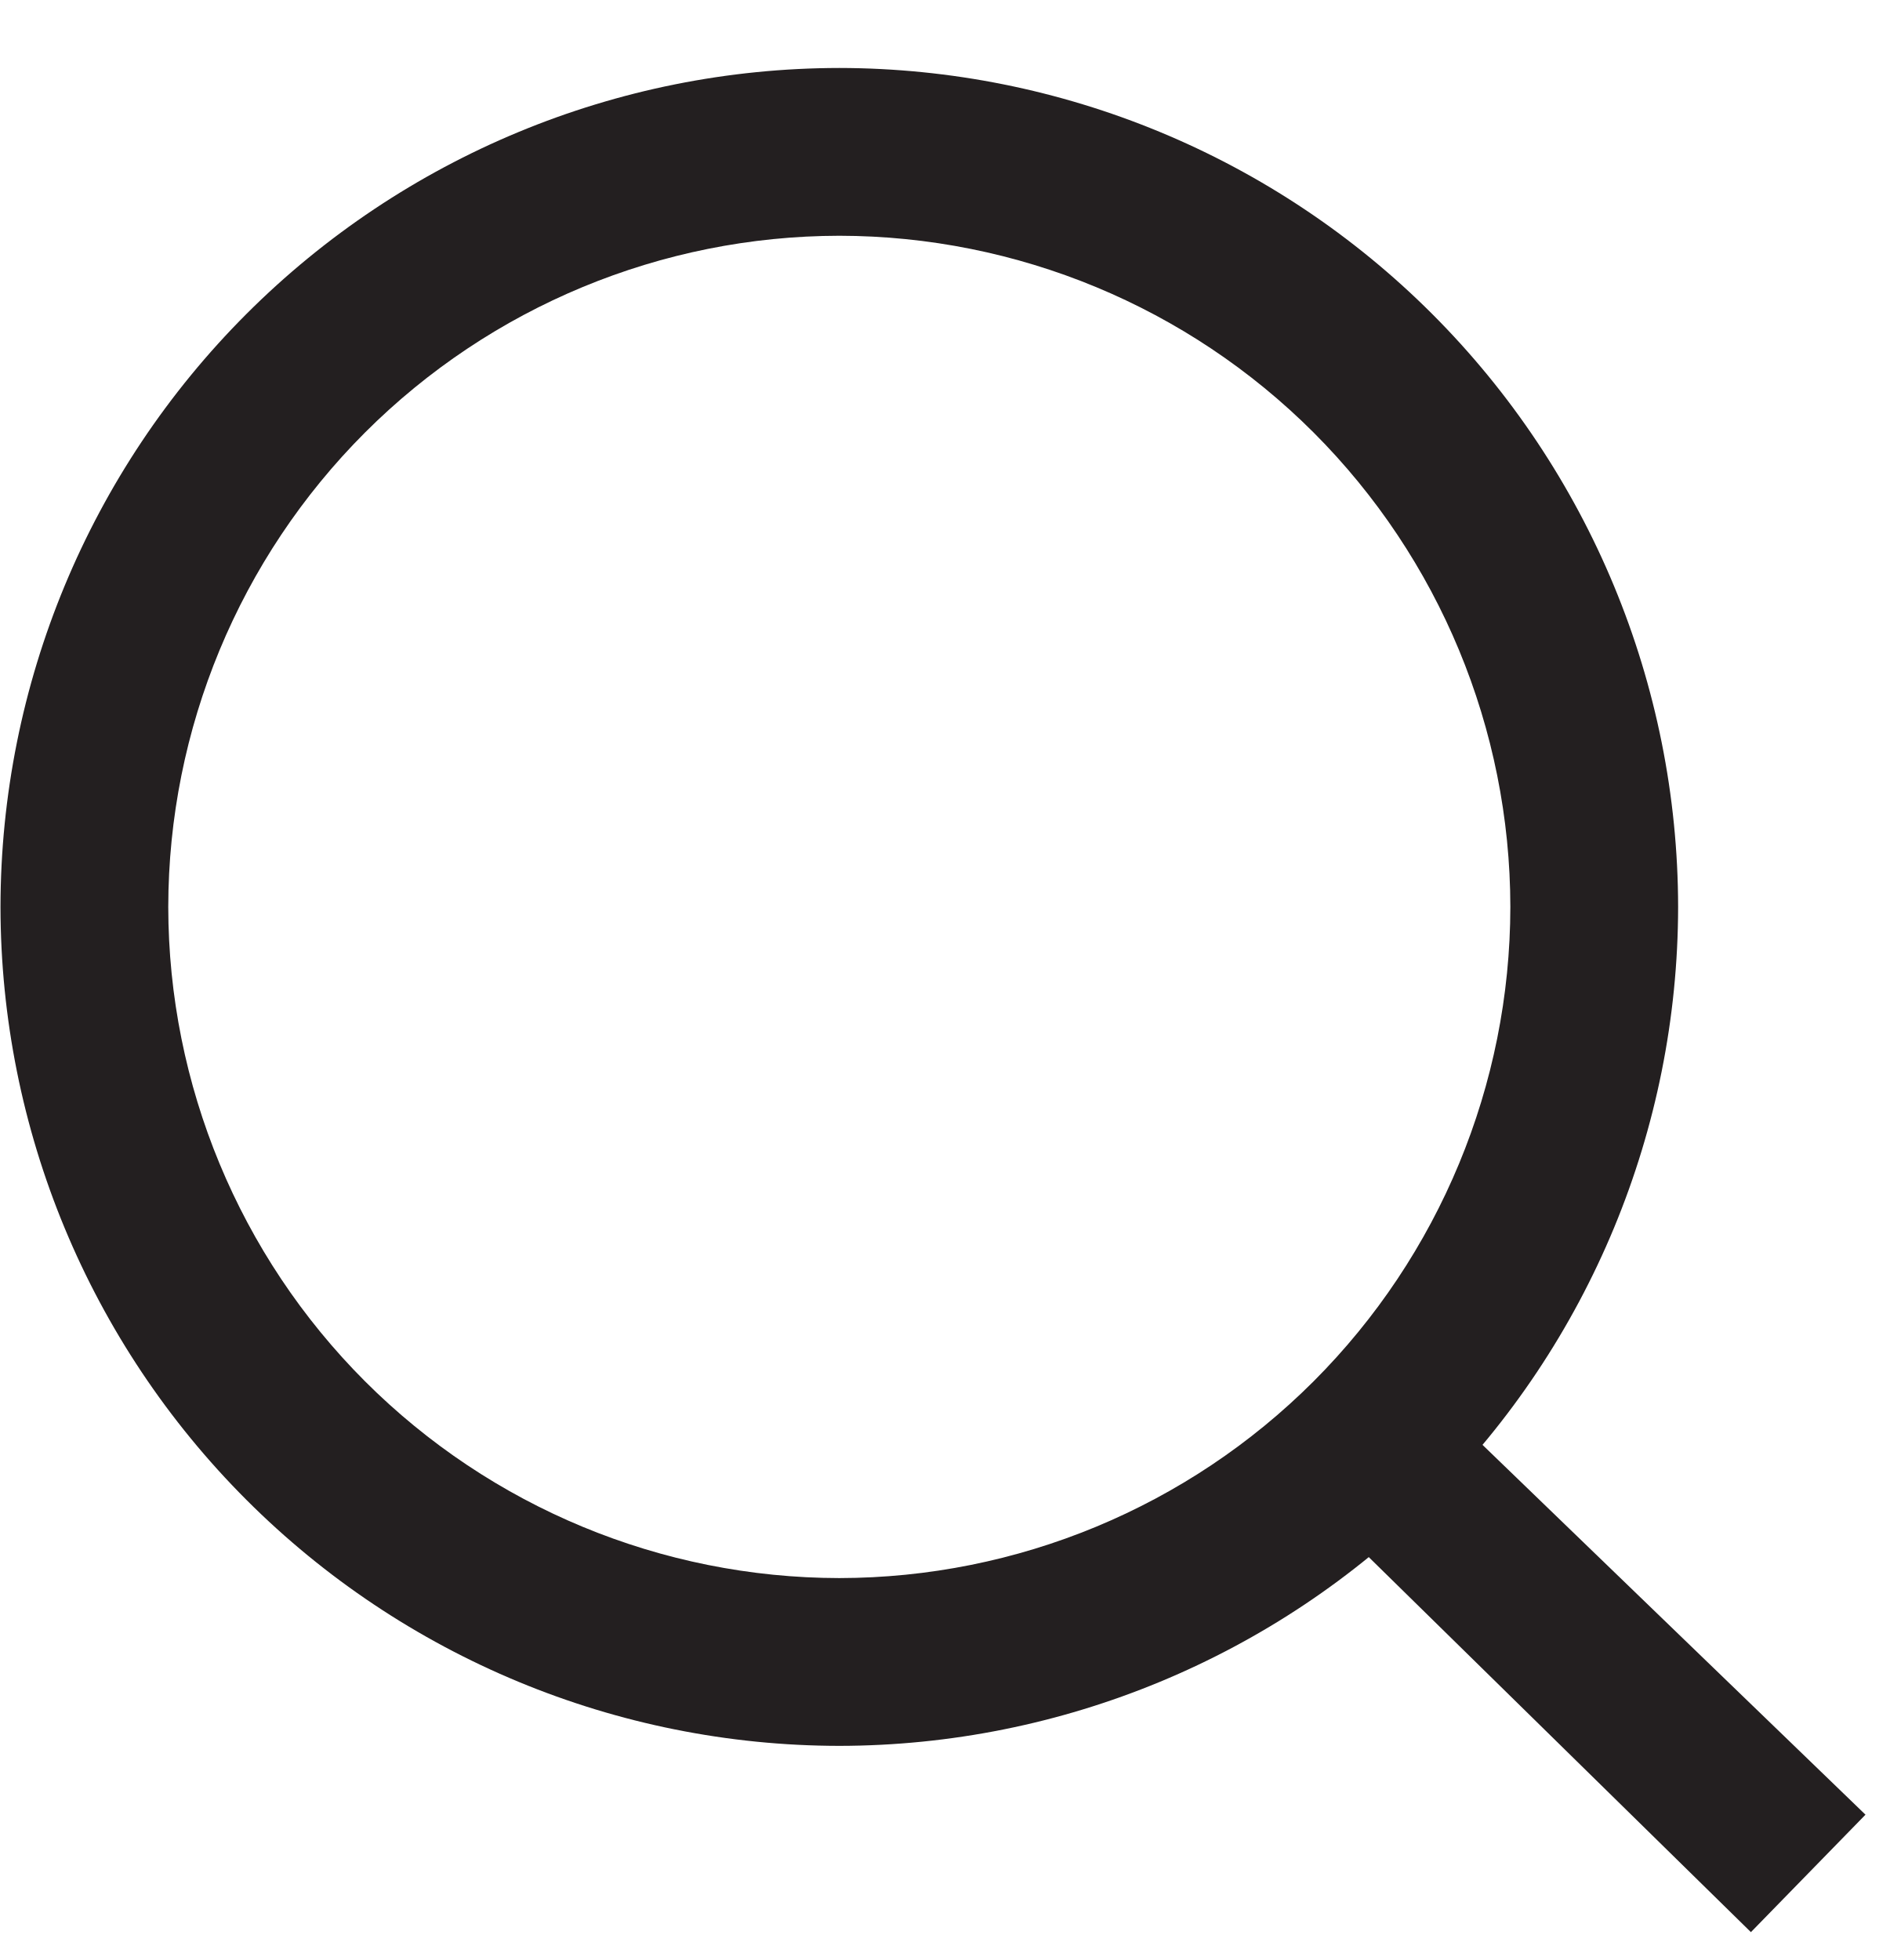
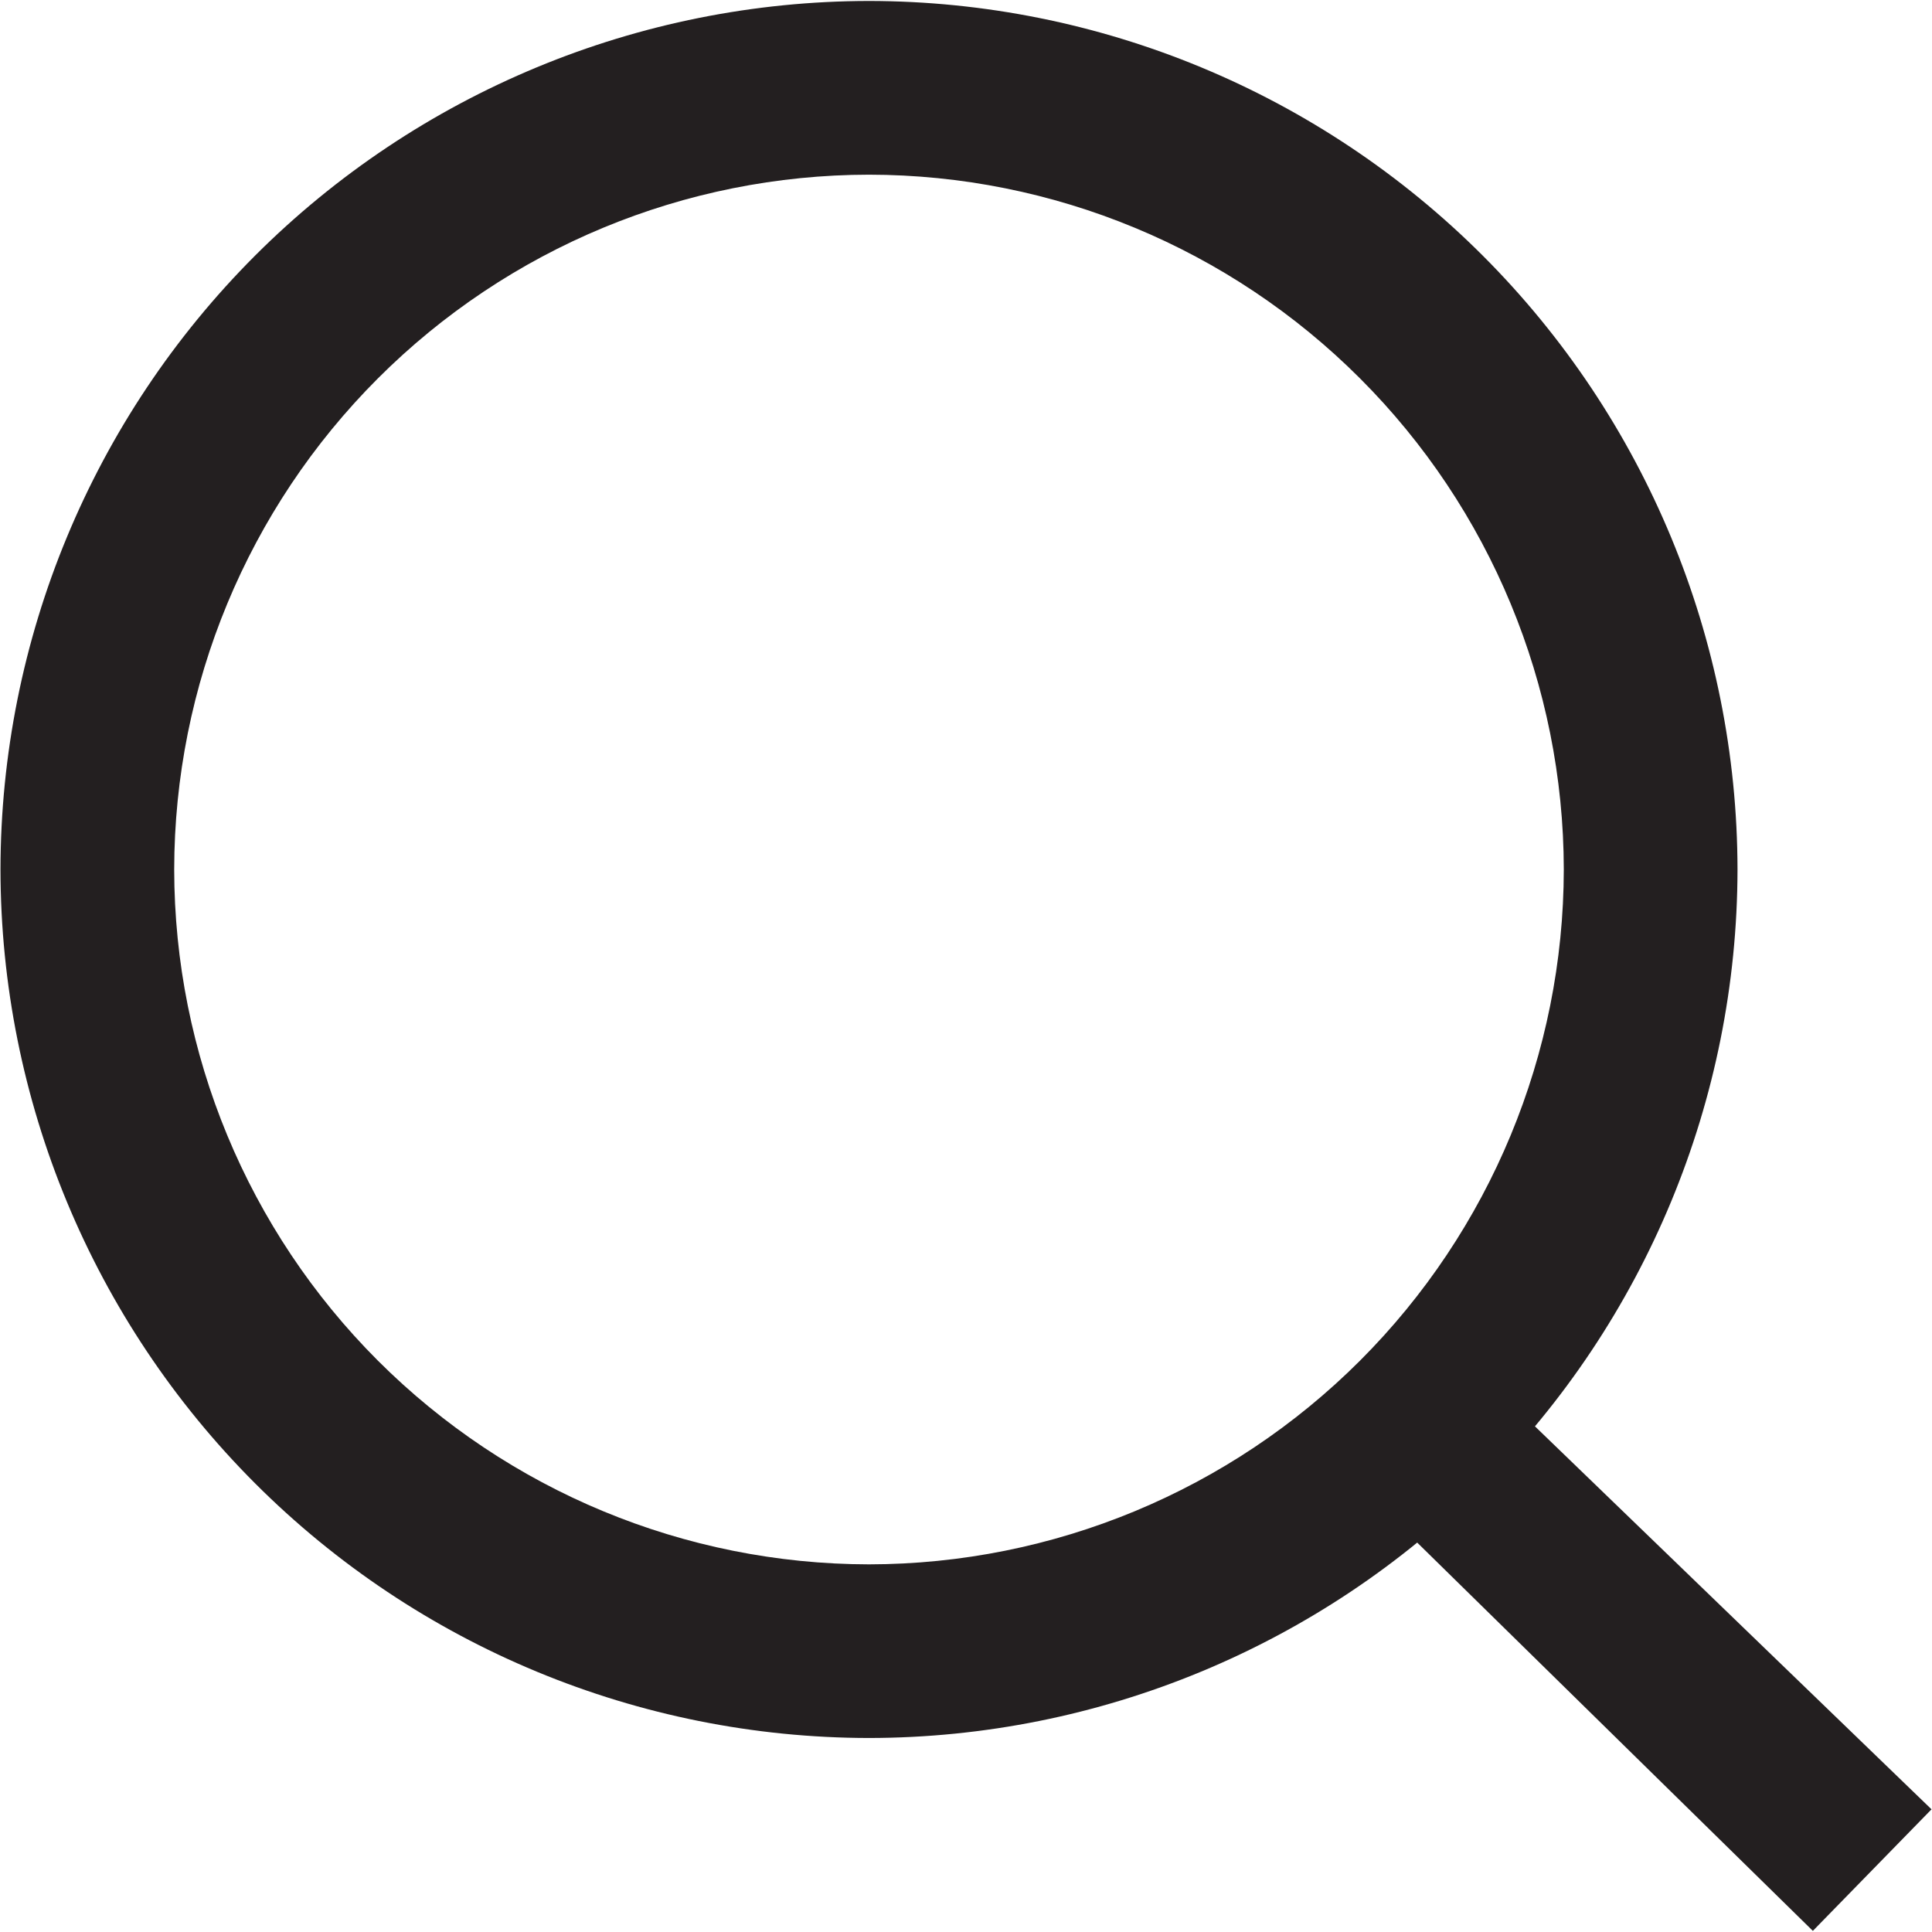
- <svg xmlns="http://www.w3.org/2000/svg" width="27" height="28" viewBox="0 0 27 28" fill="none">
+ <svg xmlns="http://www.w3.org/2000/svg" width="24" height="24" viewBox="0 0 24 24" fill="none">
  <g opacity="1">
-     <path d="M11.992 24.941C8.814 24.938 5.768 23.674 3.521 21.427C1.274 19.18 0.01 16.134 0.007 12.956C0.01 9.778 1.274 6.732 3.521 4.485C5.768 2.238 8.814 0.974 11.992 0.971C15.169 0.975 18.215 2.238 20.462 4.485C22.709 6.732 23.972 9.778 23.976 12.956C23.972 16.134 22.709 19.18 20.462 21.427C18.215 23.673 15.169 24.937 11.992 24.941ZM11.992 3.368C9.45 3.371 7.013 4.382 5.215 6.179C3.418 7.977 2.407 10.414 2.404 12.956C2.407 15.498 3.418 17.935 5.215 19.733C7.013 21.53 9.45 22.541 11.992 22.544C14.534 22.541 16.971 21.53 18.768 19.733C20.565 17.935 21.576 15.498 21.579 12.956C21.576 10.414 20.565 7.977 18.768 6.179C16.971 4.382 14.534 3.371 11.992 3.368Z" fill="#231F20" />
-     <path d="M18.997 21.696L25.016 27.602L26.653 25.924L20.623 20.102L18.997 21.696Z" fill="#231F20" />
+     <path d="M10.795 21.59C7.934 21.587 5.192 20.45 3.169 18.427C1.147 16.404 0.009 13.662 0.006 10.801C0.009 7.941 1.147 5.198 3.169 3.175C5.192 1.153 7.934 0.015 10.795 0.012C13.655 0.015 16.397 1.153 18.42 3.176C20.442 5.198 21.58 7.941 21.584 10.801C21.58 13.662 20.442 16.404 18.42 18.427C16.397 20.449 13.655 21.587 10.795 21.59ZM10.795 2.17C8.506 2.172 6.313 3.082 4.694 4.701C3.076 6.319 2.166 8.513 2.164 10.801C2.166 13.09 3.076 15.284 4.694 16.902C6.313 18.52 8.506 19.43 10.795 19.433C13.083 19.43 15.277 18.52 16.895 16.902C18.513 15.284 19.423 13.09 19.426 10.801C19.423 8.513 18.513 6.319 16.895 4.701C15.277 3.082 13.083 2.172 10.795 2.17Z" fill="#231F20" />
+     <path d="M17.102 18.669L22.52 23.986L23.994 22.476L18.566 17.234L17.102 18.669Z" fill="#231F20" />
  </g>
</svg>
